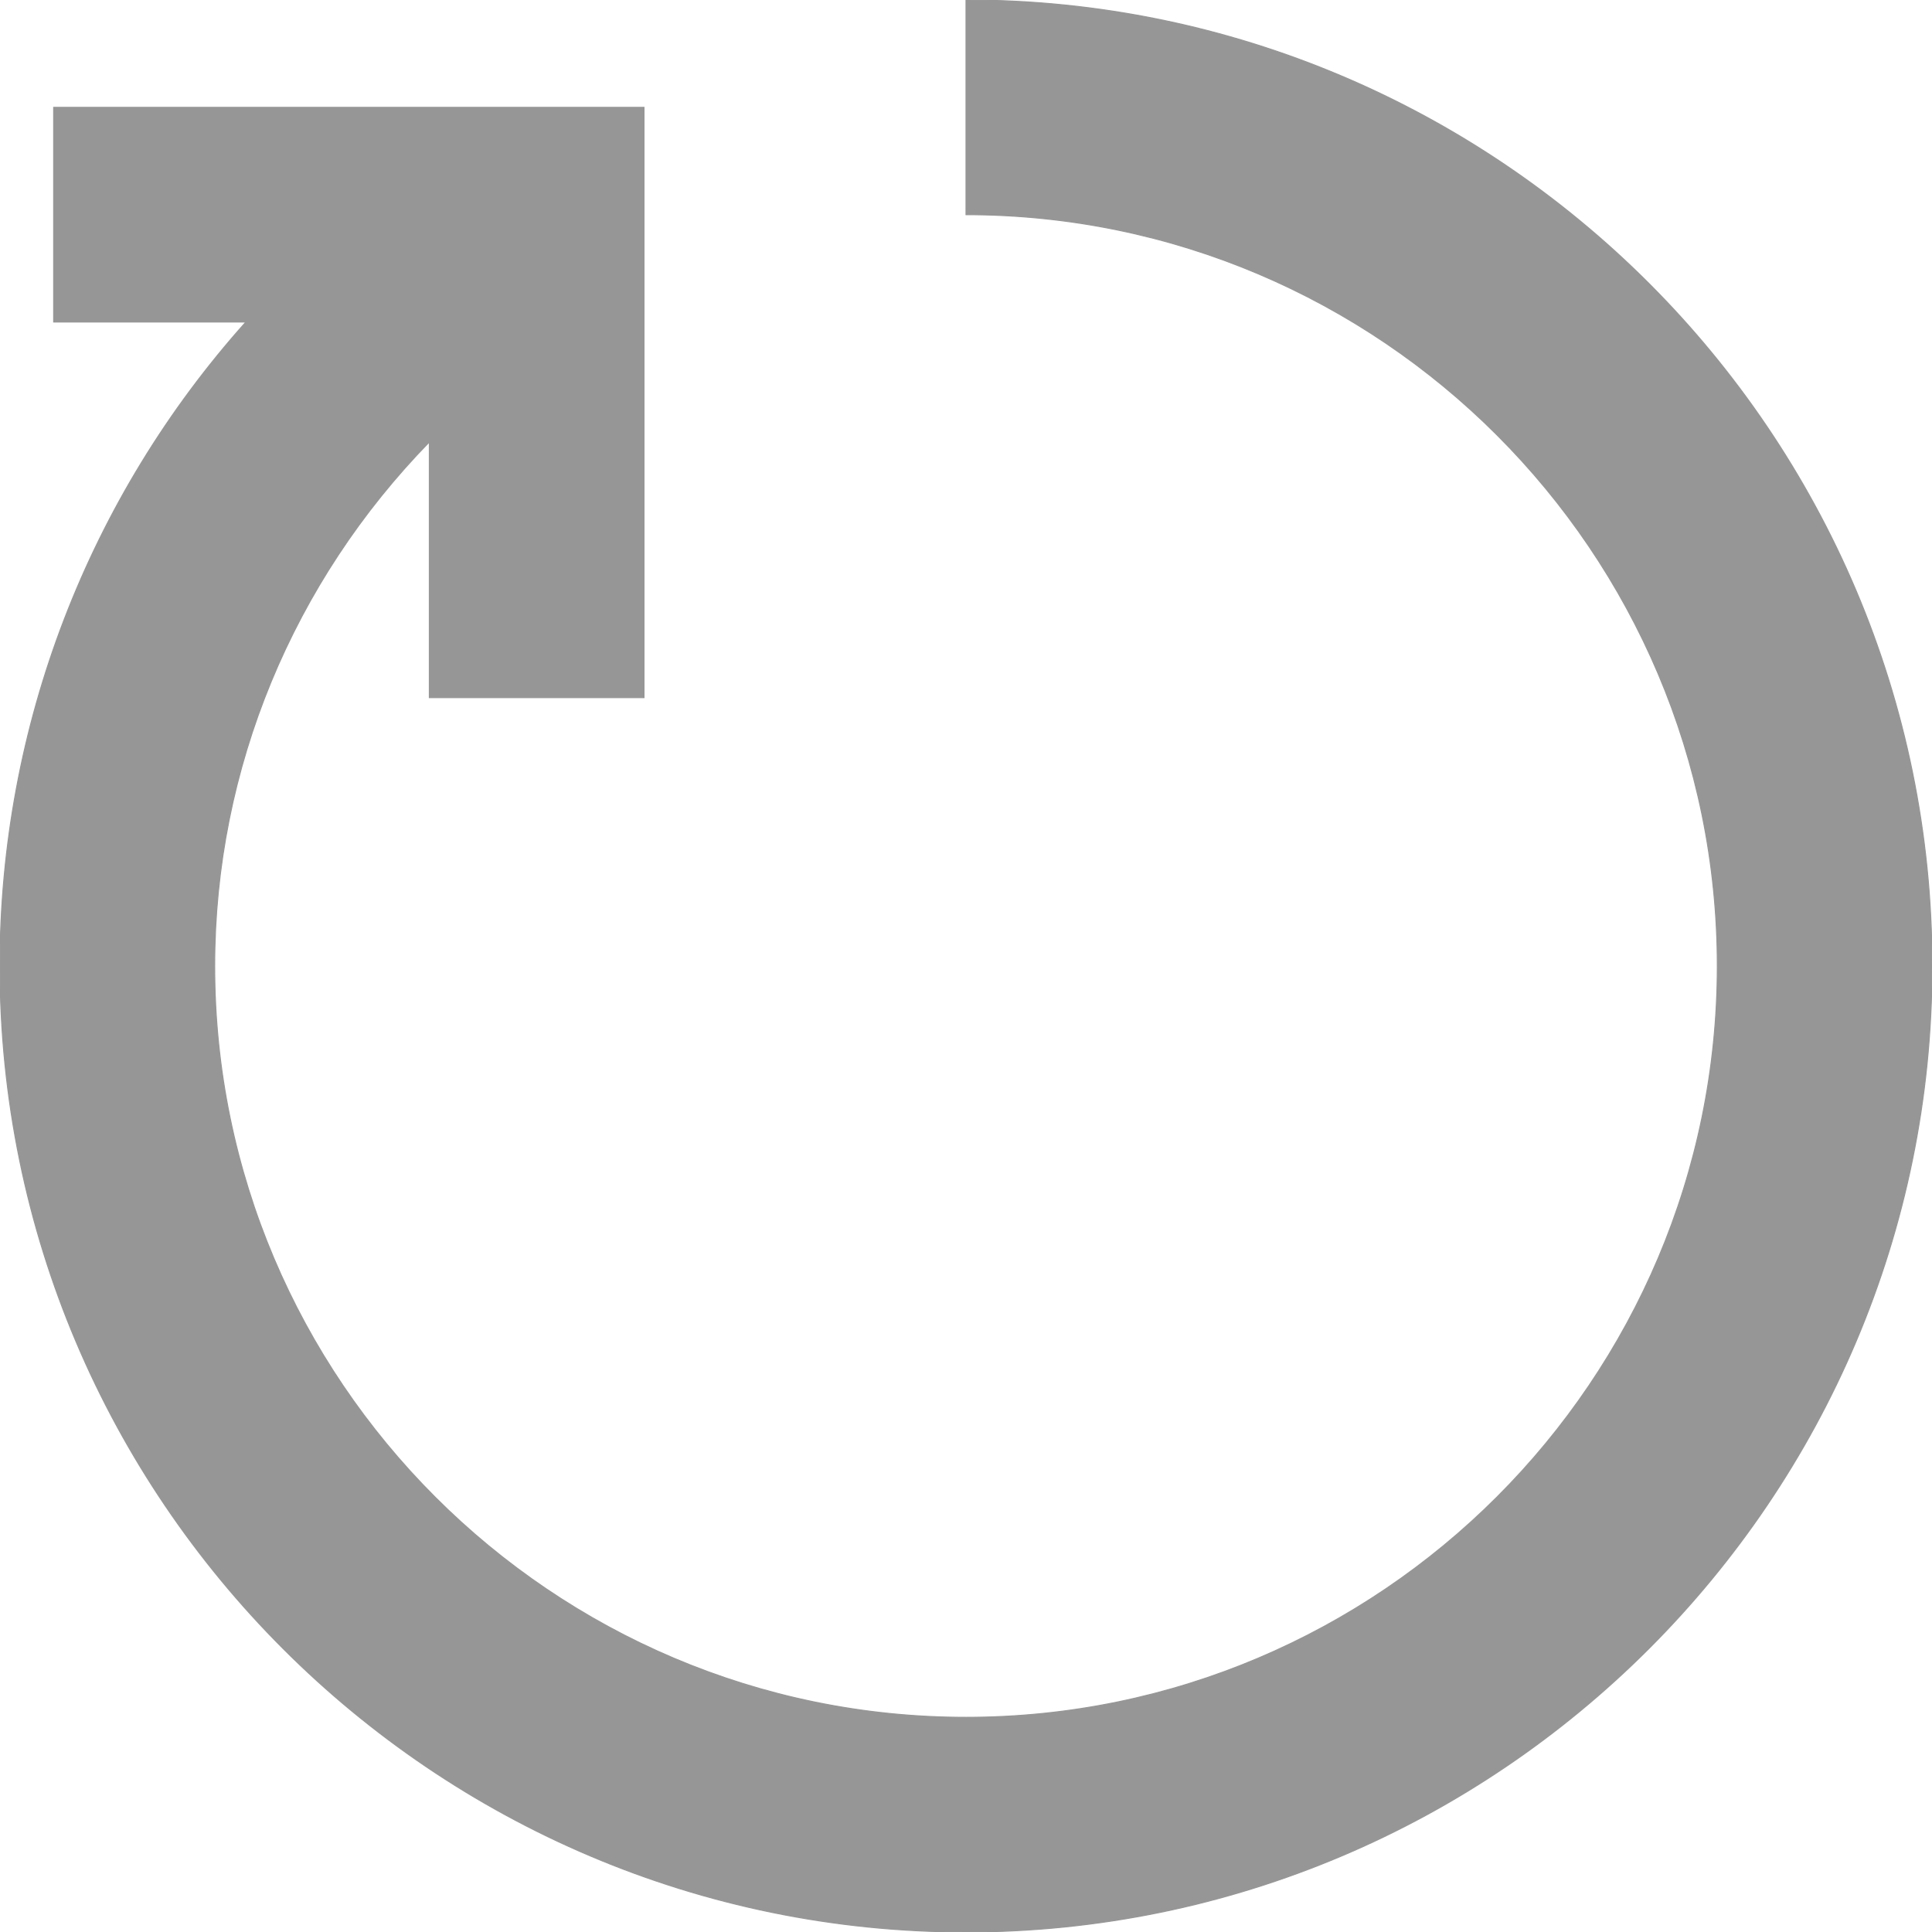
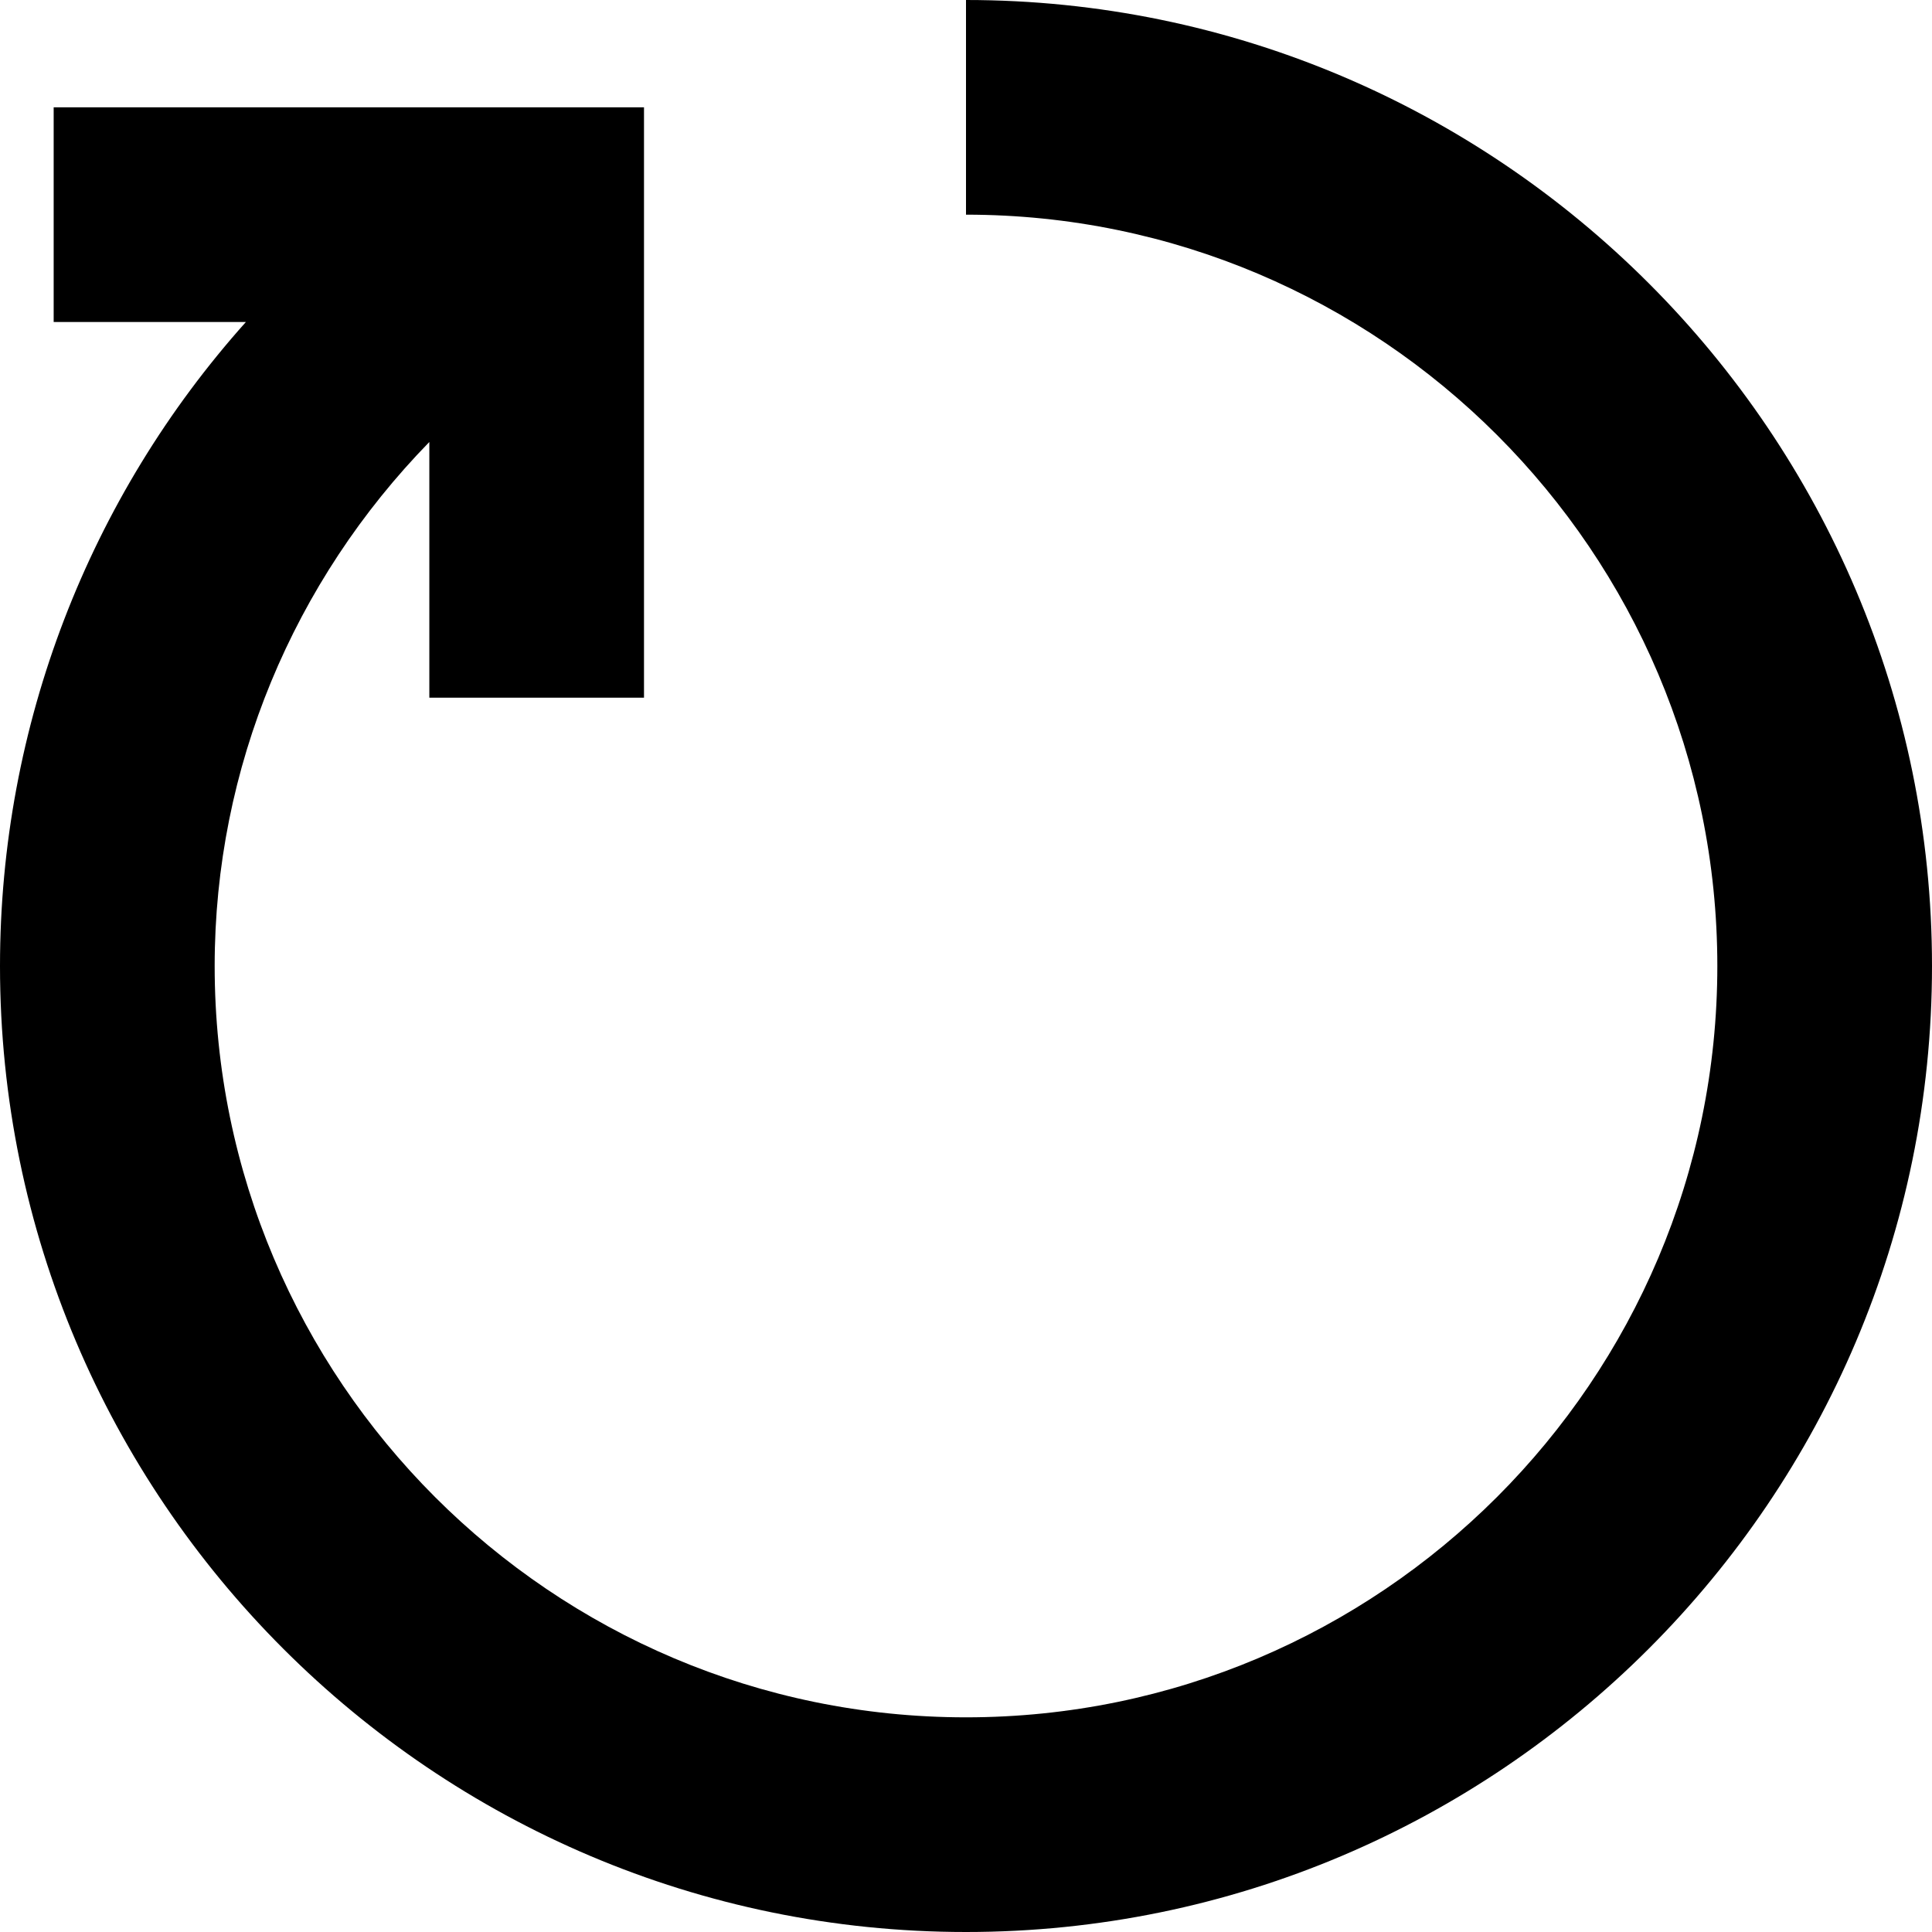
- <svg xmlns="http://www.w3.org/2000/svg" fill="#969696" width="800px" height="800px" viewBox="0 0 1920 1920" stroke="#969696">
-   <g id="SVGRepo_bgCarrier" stroke-width="0" />
-   <g id="SVGRepo_tracerCarrier" stroke-linecap="round" stroke-linejoin="round" />
-   <g id="SVGRepo_iconCarrier">
-     <path d="M960 0v213.333c411.627 0 746.667 334.934 746.667 746.667S1371.627 1706.667 960 1706.667 213.333 1371.733 213.333 960c0-197.013 78.4-382.507 213.334-520.747v254.08H640V106.667H53.333V320h191.04C88.64 494.08 0 720.96 0 960c0 529.28 430.613 960 960 960s960-430.72 960-960S1489.387 0 960 0" fill-rule="evenodd" />
-   </g>
+ <svg xmlns="http://www.w3.org/2000/svg" fill="#000000" width="800px" height="800px" viewBox="0 0 1920 1920">
+   <path d="M960 0v213.333c411.627 0 746.667 334.934 746.667 746.667S1371.627 1706.667 960 1706.667 213.333 1371.733 213.333 960c0-197.013 78.4-382.507 213.334-520.747v254.08H640V106.667H53.333V320h191.04C88.64 494.08 0 720.96 0 960c0 529.28 430.613 960 960 960s960-430.72 960-960S1489.387 0 960 0" fill-rule="evenodd" />
</svg>
